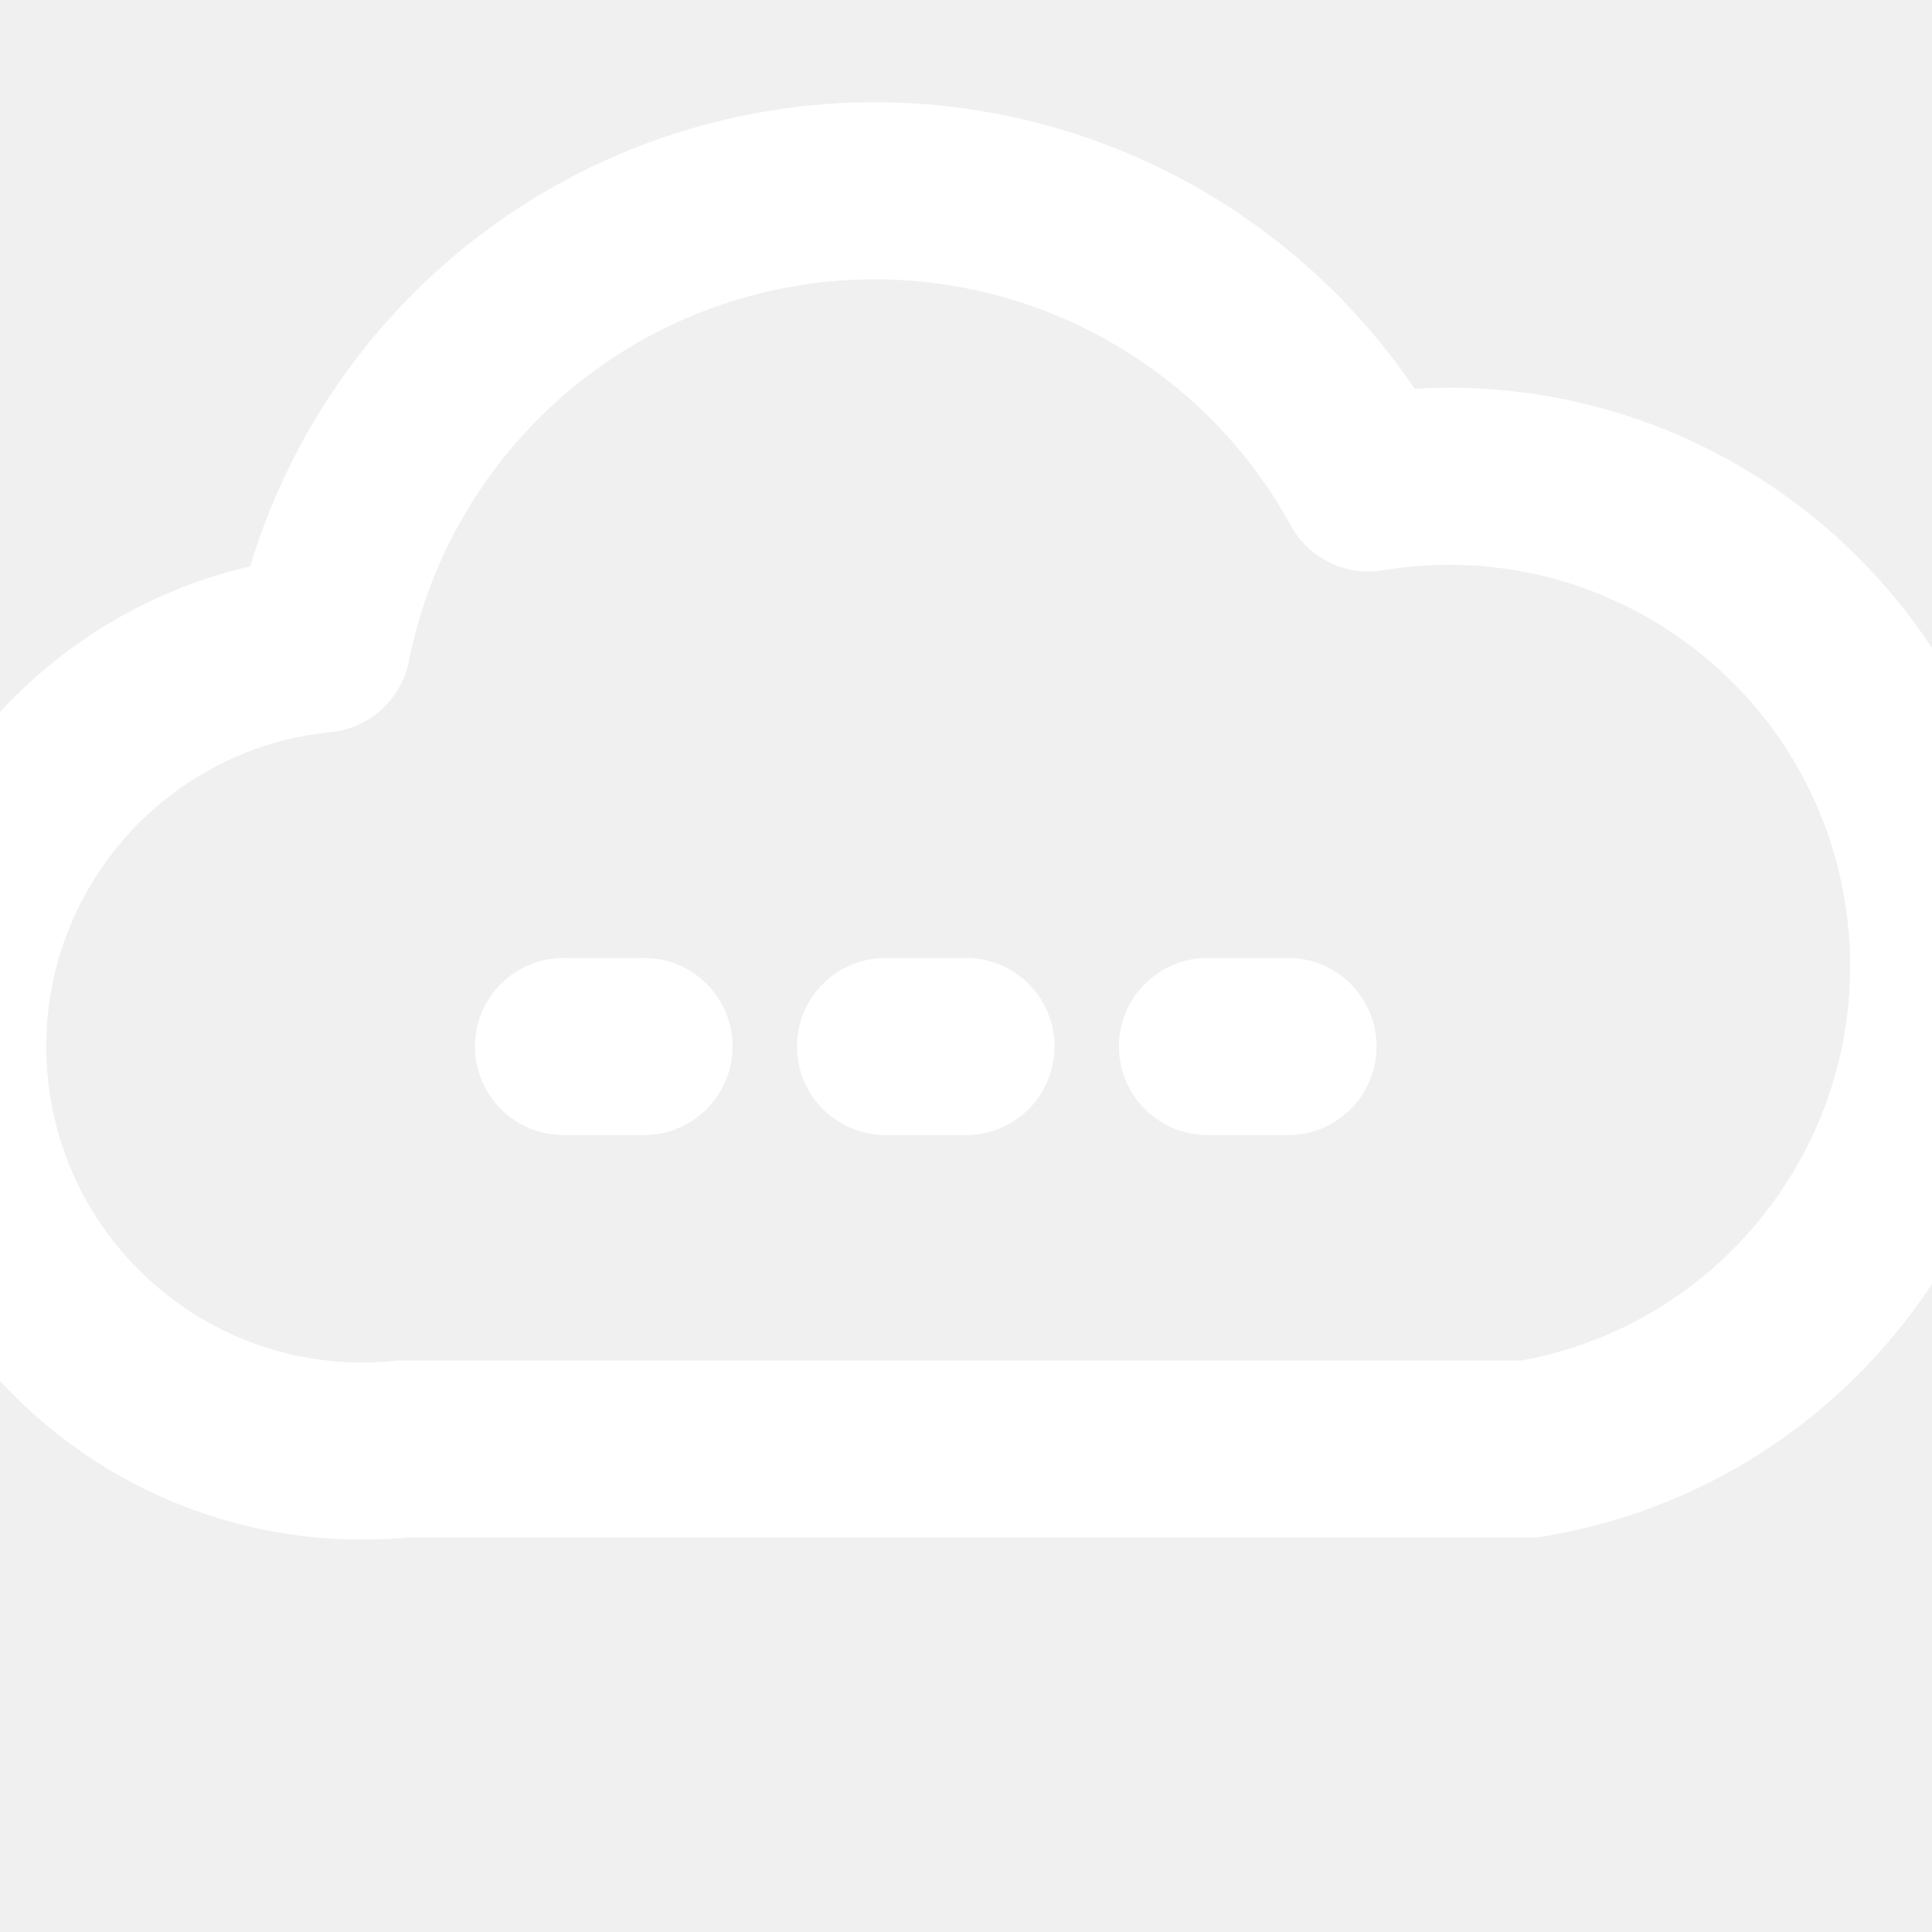
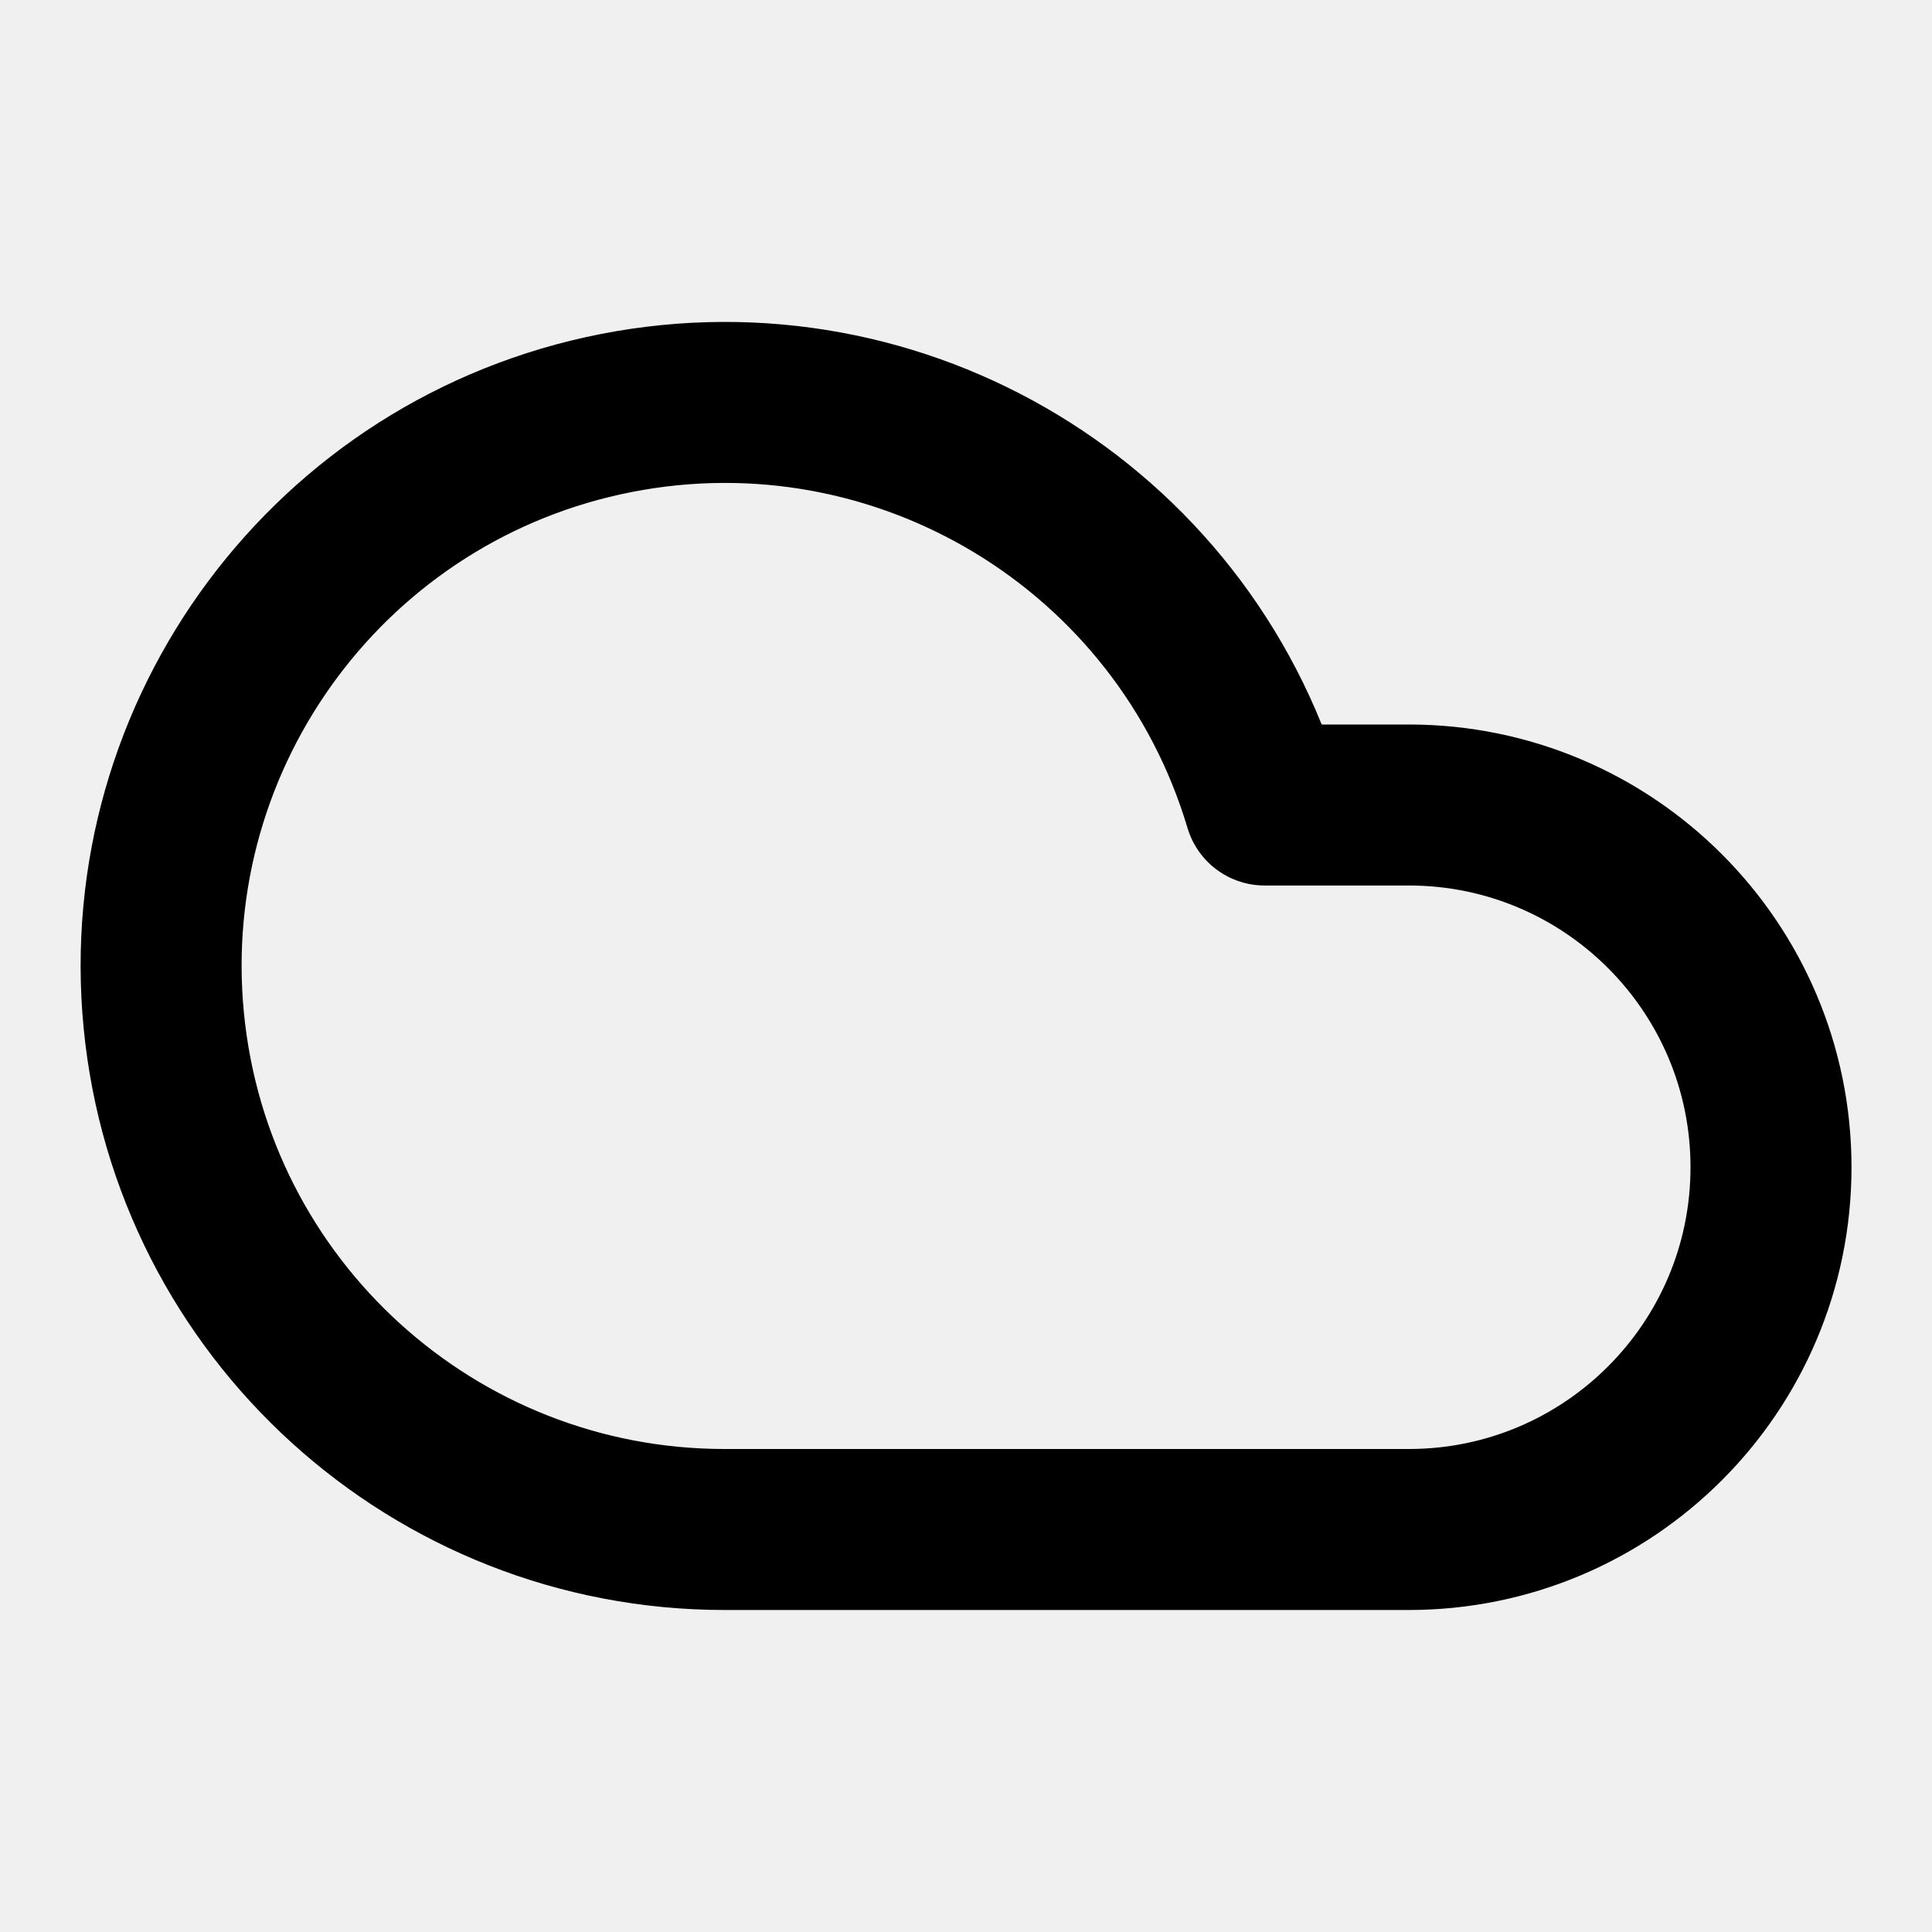
- <svg xmlns="http://www.w3.org/2000/svg" width="24" height="24" viewBox="0 0 24 24">
-   <g stroke="#ffffff" fill="none" stroke-width="2.2" stroke-linecap="round" stroke-linejoin="round">
-     <path d="M5 18a5 5 0 0 1-1-10 7 7 0 0 1 13-2 5 5 0 1 1 2 12Z" />
-     <path d="M7 13h1m3 0h1m3 0h1" />
-   </g>
+ <svg xmlns="http://www.w3.org/2000/svg" width="24" height="24" viewBox="0 0 24 24" fill="none" stroke="currentColor" stroke-width="2" stroke-linecap="round" stroke-linejoin="round">
+   <path d="M17.5 19H9a7 7 0 1 1 6.71-9h1.79a4.5 4.5 0 1 1 0 9Z" />
</svg>
